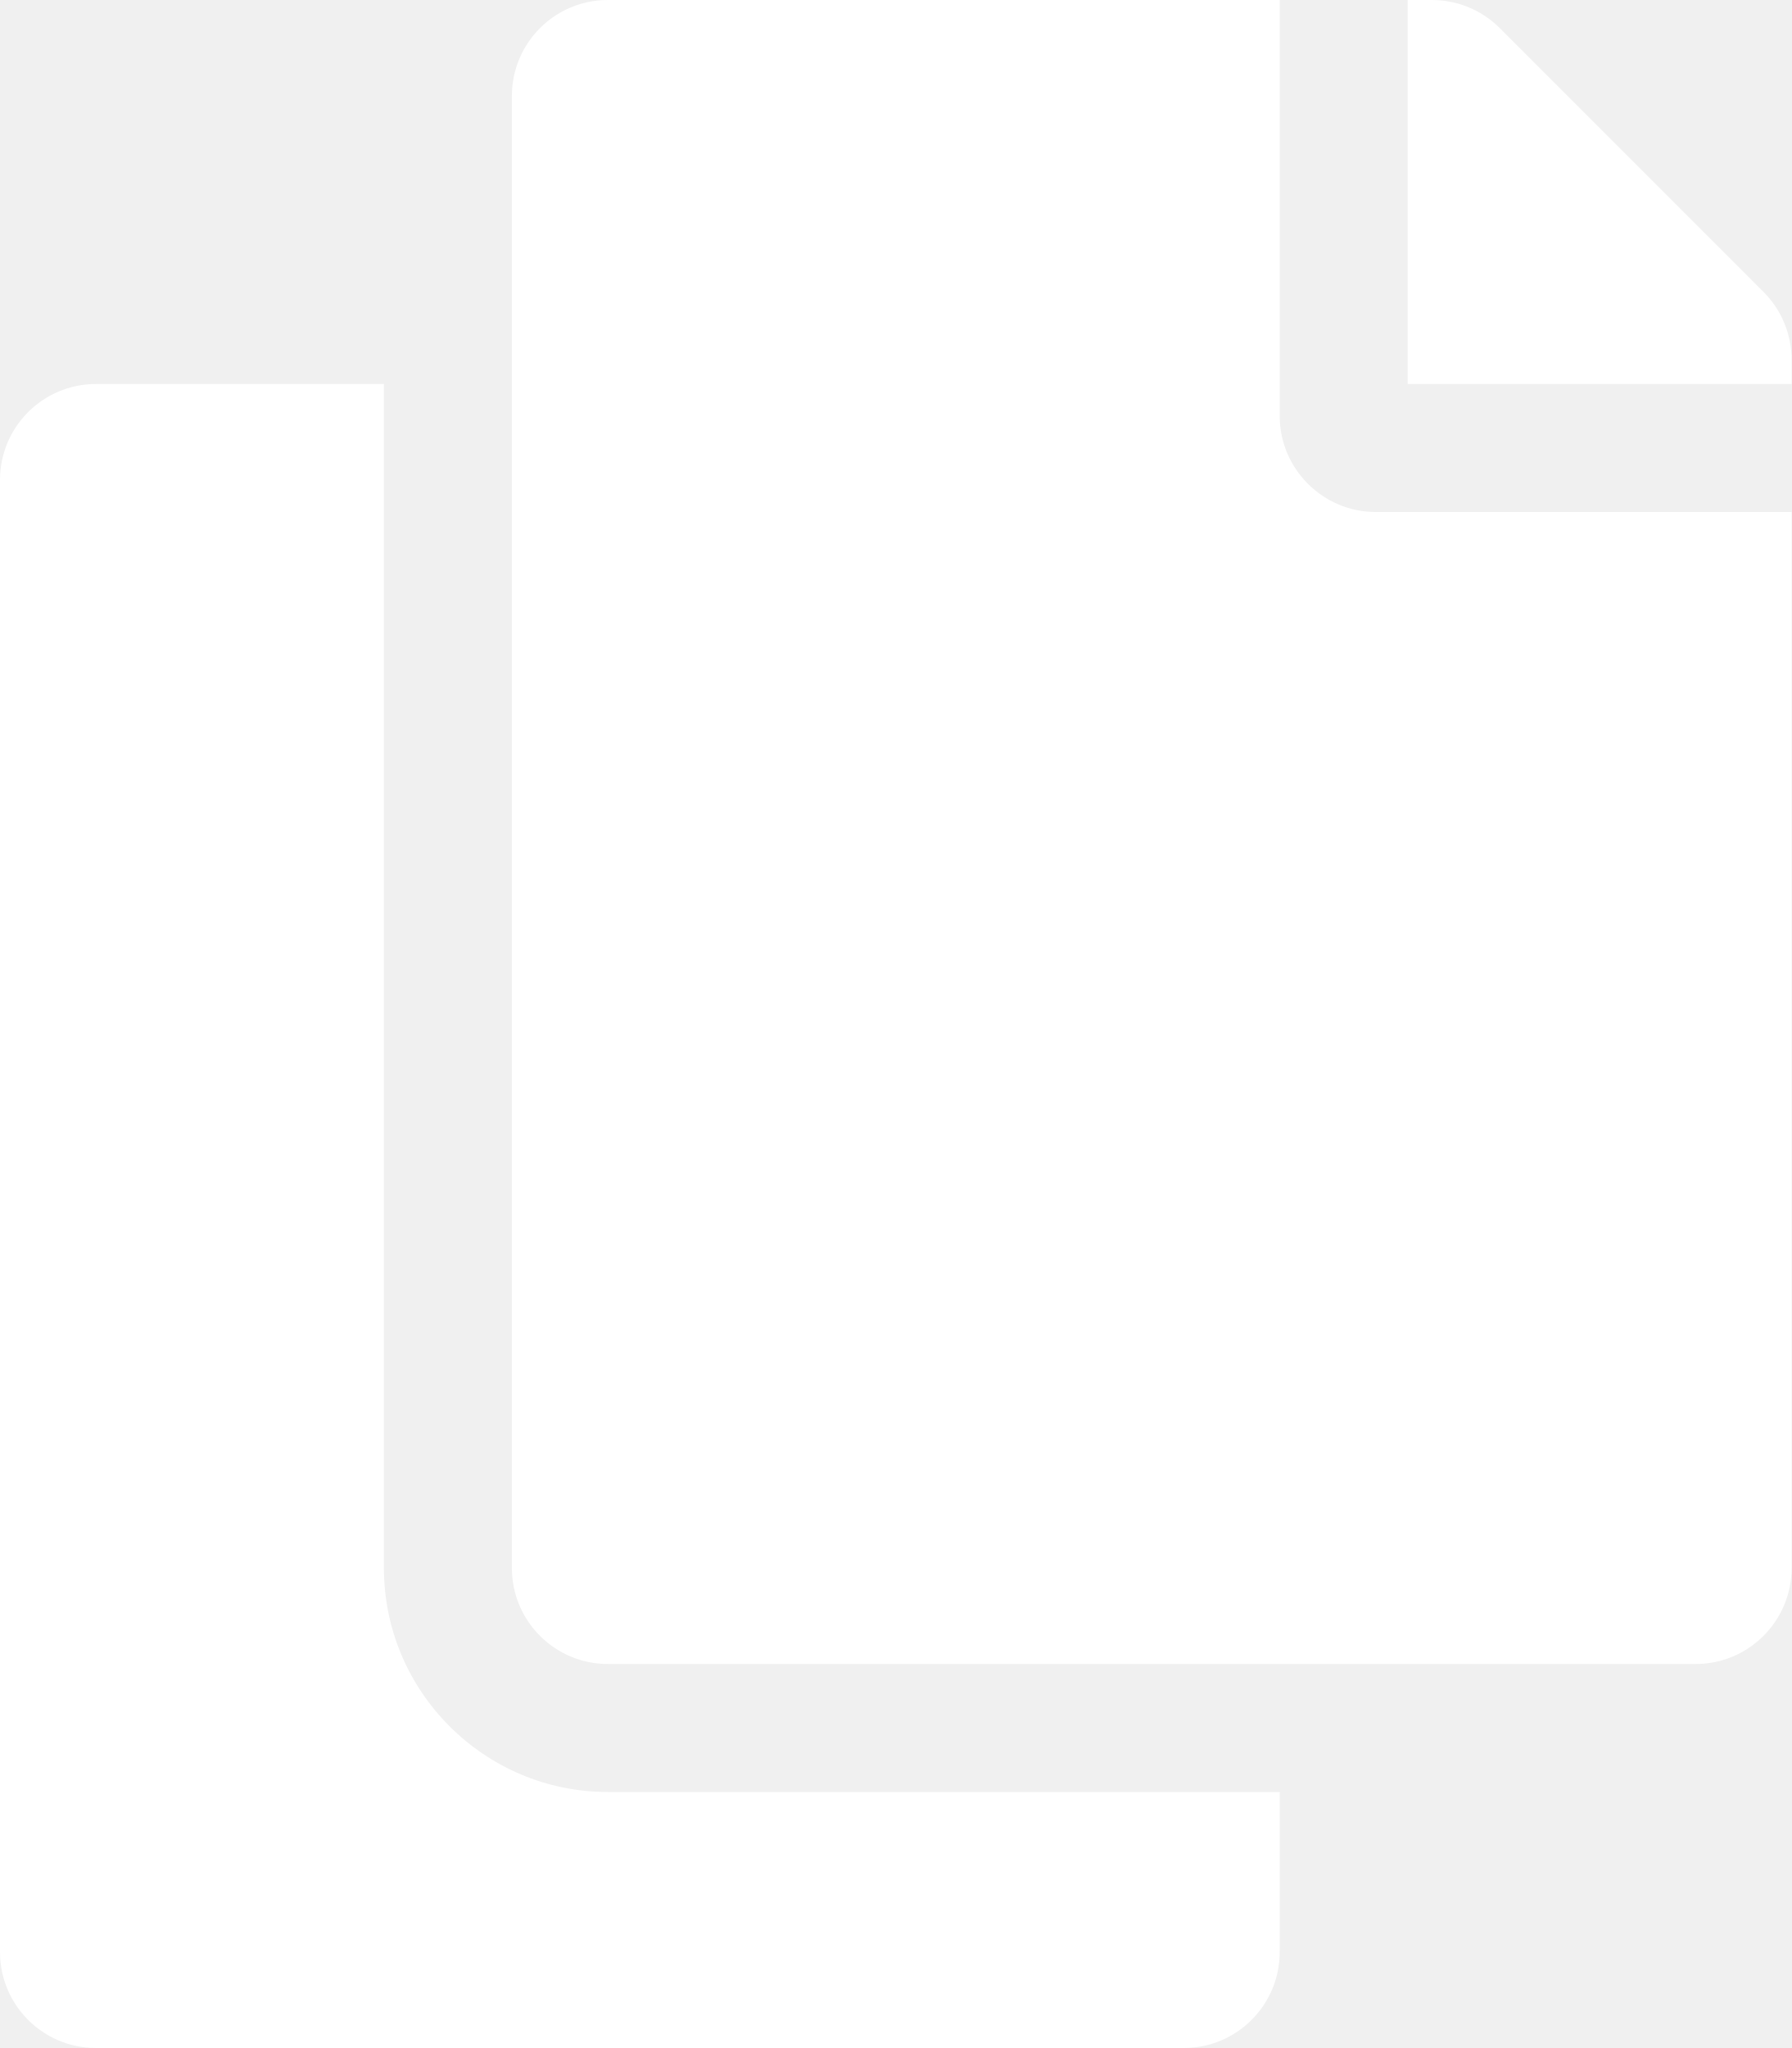
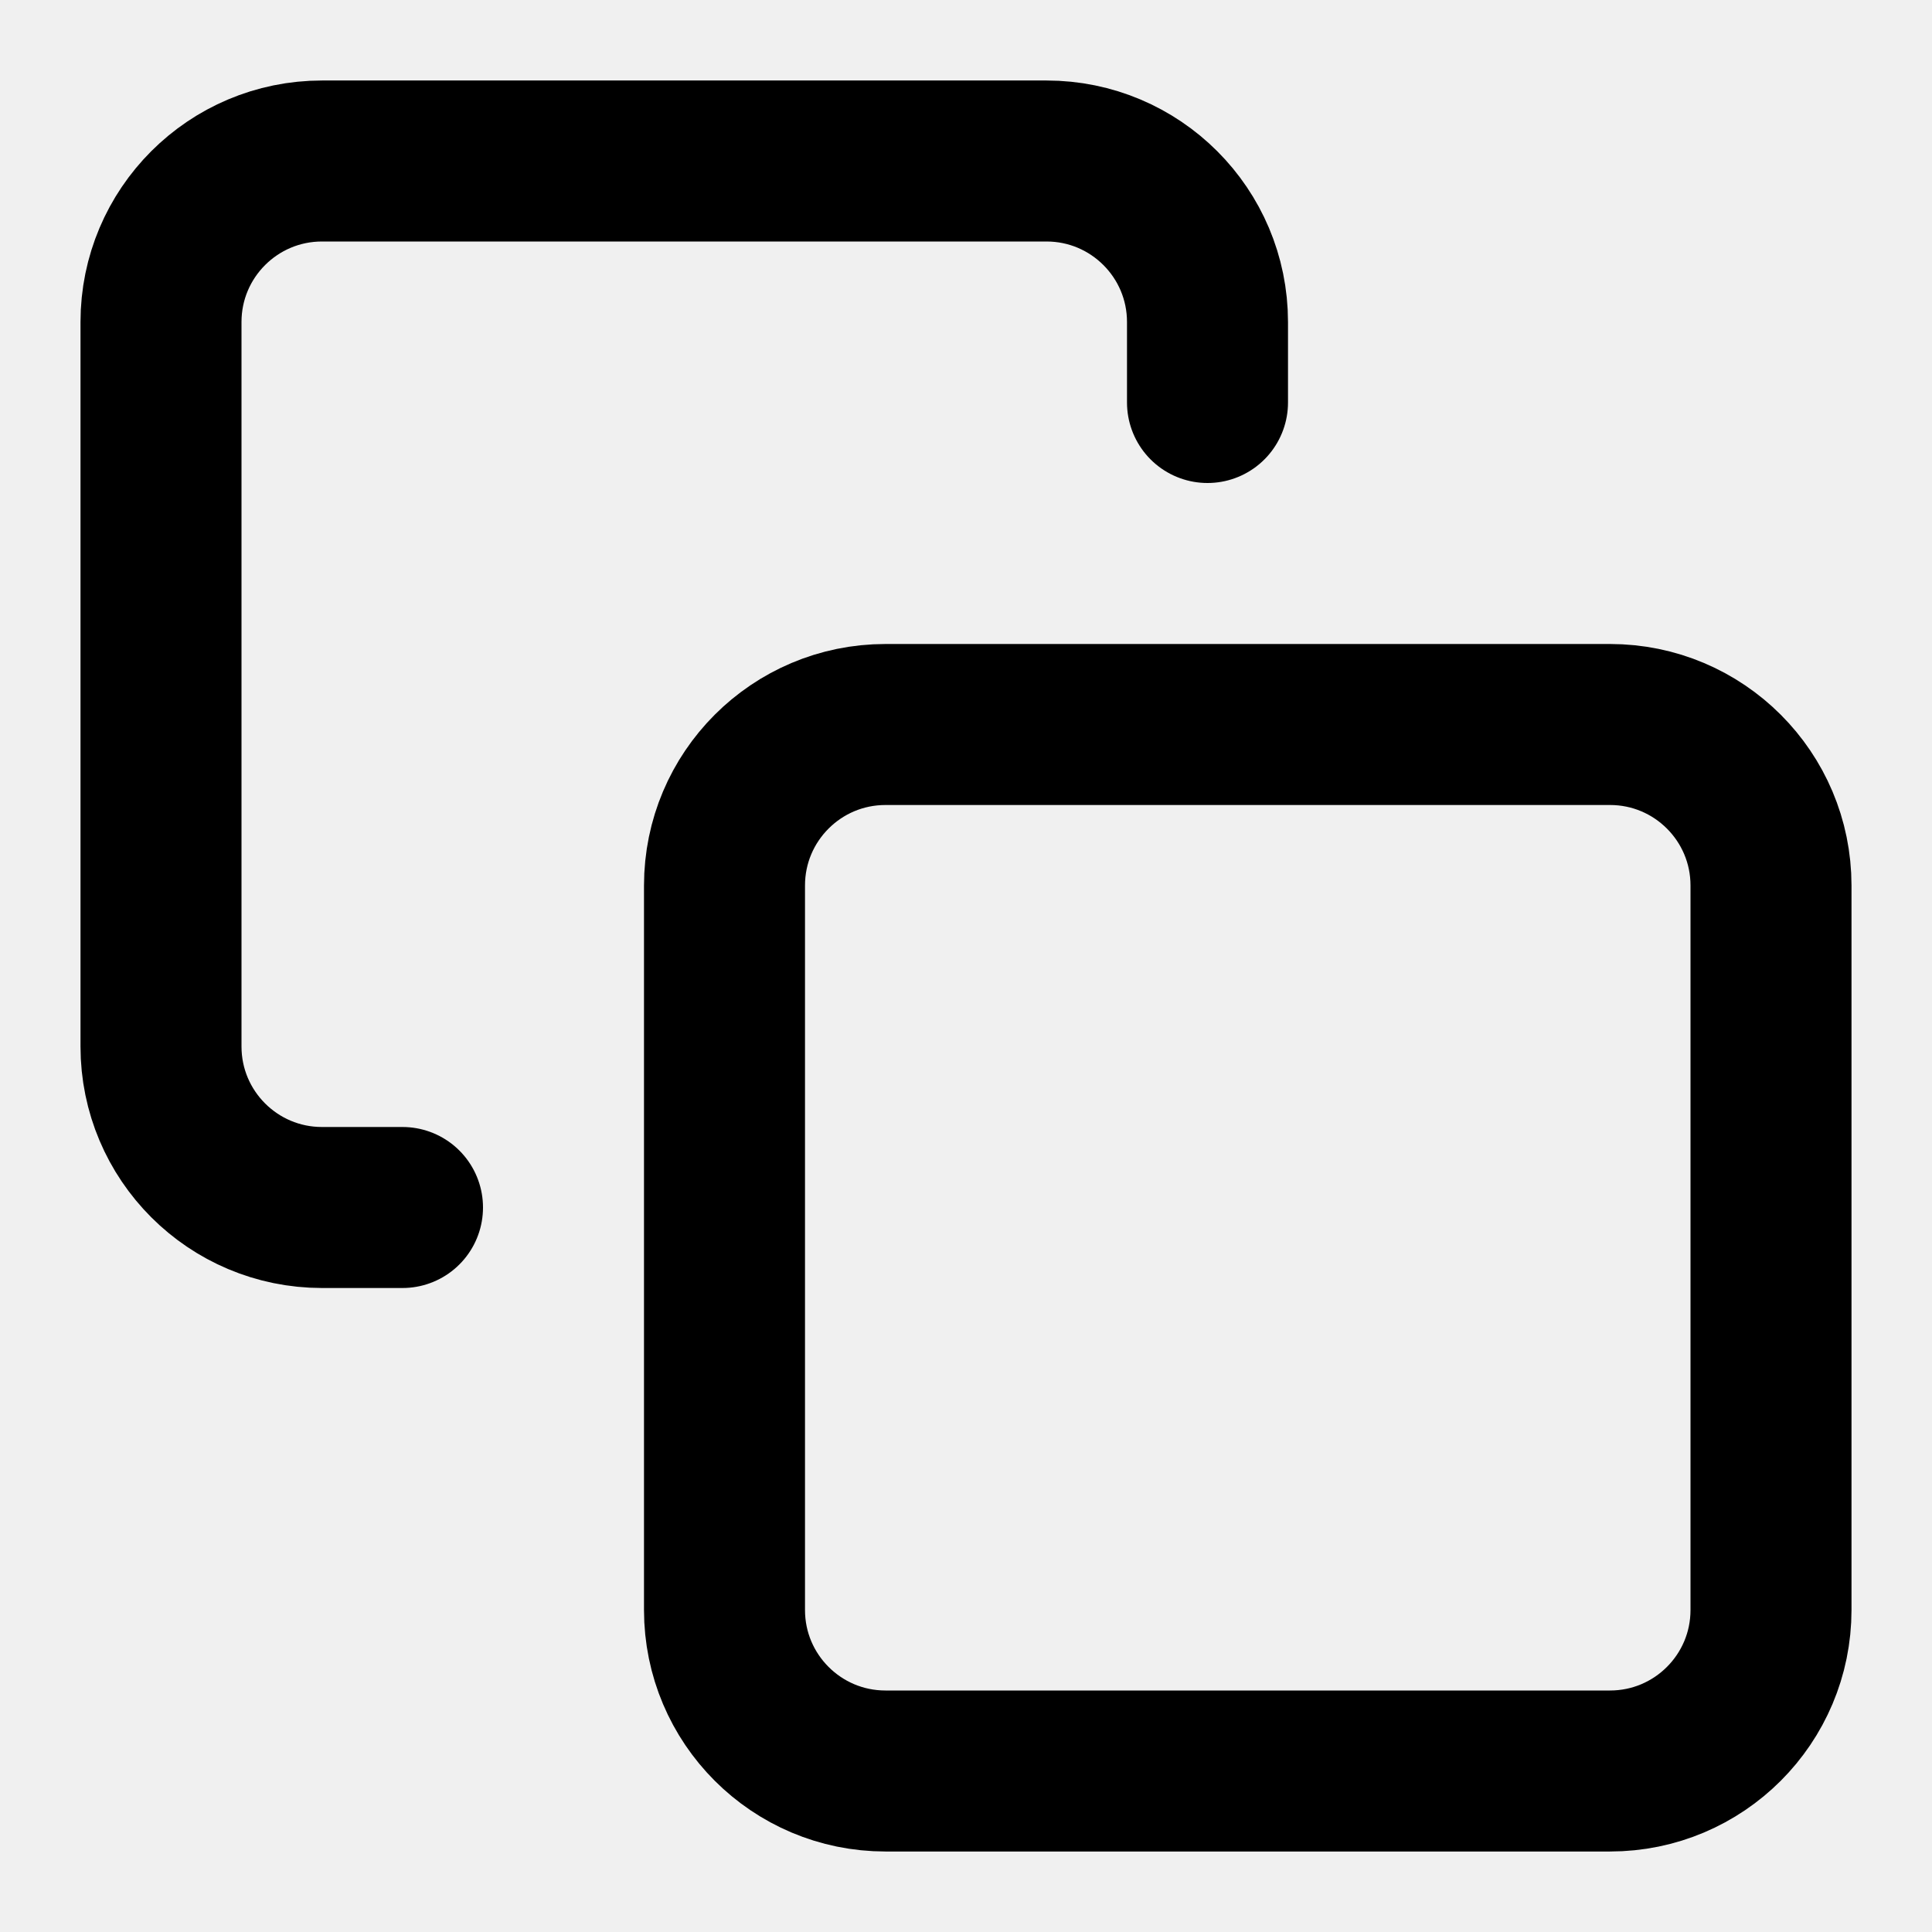
- <svg xmlns="http://www.w3.org/2000/svg" viewBox="0 0 448 512" version="1.1" id="svg4">
-   <defs id="defs8" />
-   <path d="M320 448v40c0 13.255-10.745 24-24 24H24c-13.255 0-24-10.745-24-24V120c0-13.255 10.745-24 24-24h72v296c0 30.879 25.121 56 56 56h168zm0-344V0H152c-13.255 0-24 10.745-24 24v368c0 13.255 10.745 24 24 24h272c13.255 0 24-10.745 24-24V128H344c-13.2 0-24-10.8-24-24zm120.971-31.029L375.029 7.029A24 24 0 0 0 358.059 0H352v96h96v-6.059a24 24 0 0 0-7.029-16.97z" id="path2" style="fill:#fff" />
+ <svg xmlns="http://www.w3.org/2000/svg" fill="none" height="24" stroke="currentColor" stroke-linecap="round" stroke-linejoin="round" stroke-width="2" viewBox="0 0 24 24" width="24">
+   <rect height="13" rx="2" ry="2" width="13" x="9" y="9" />
+   <path d="M5 15H4a2 2 0 0 1-2-2V4a2 2 0 0 1 2-2h9a2 2 0 0 1 2 2v1" />
</svg>
